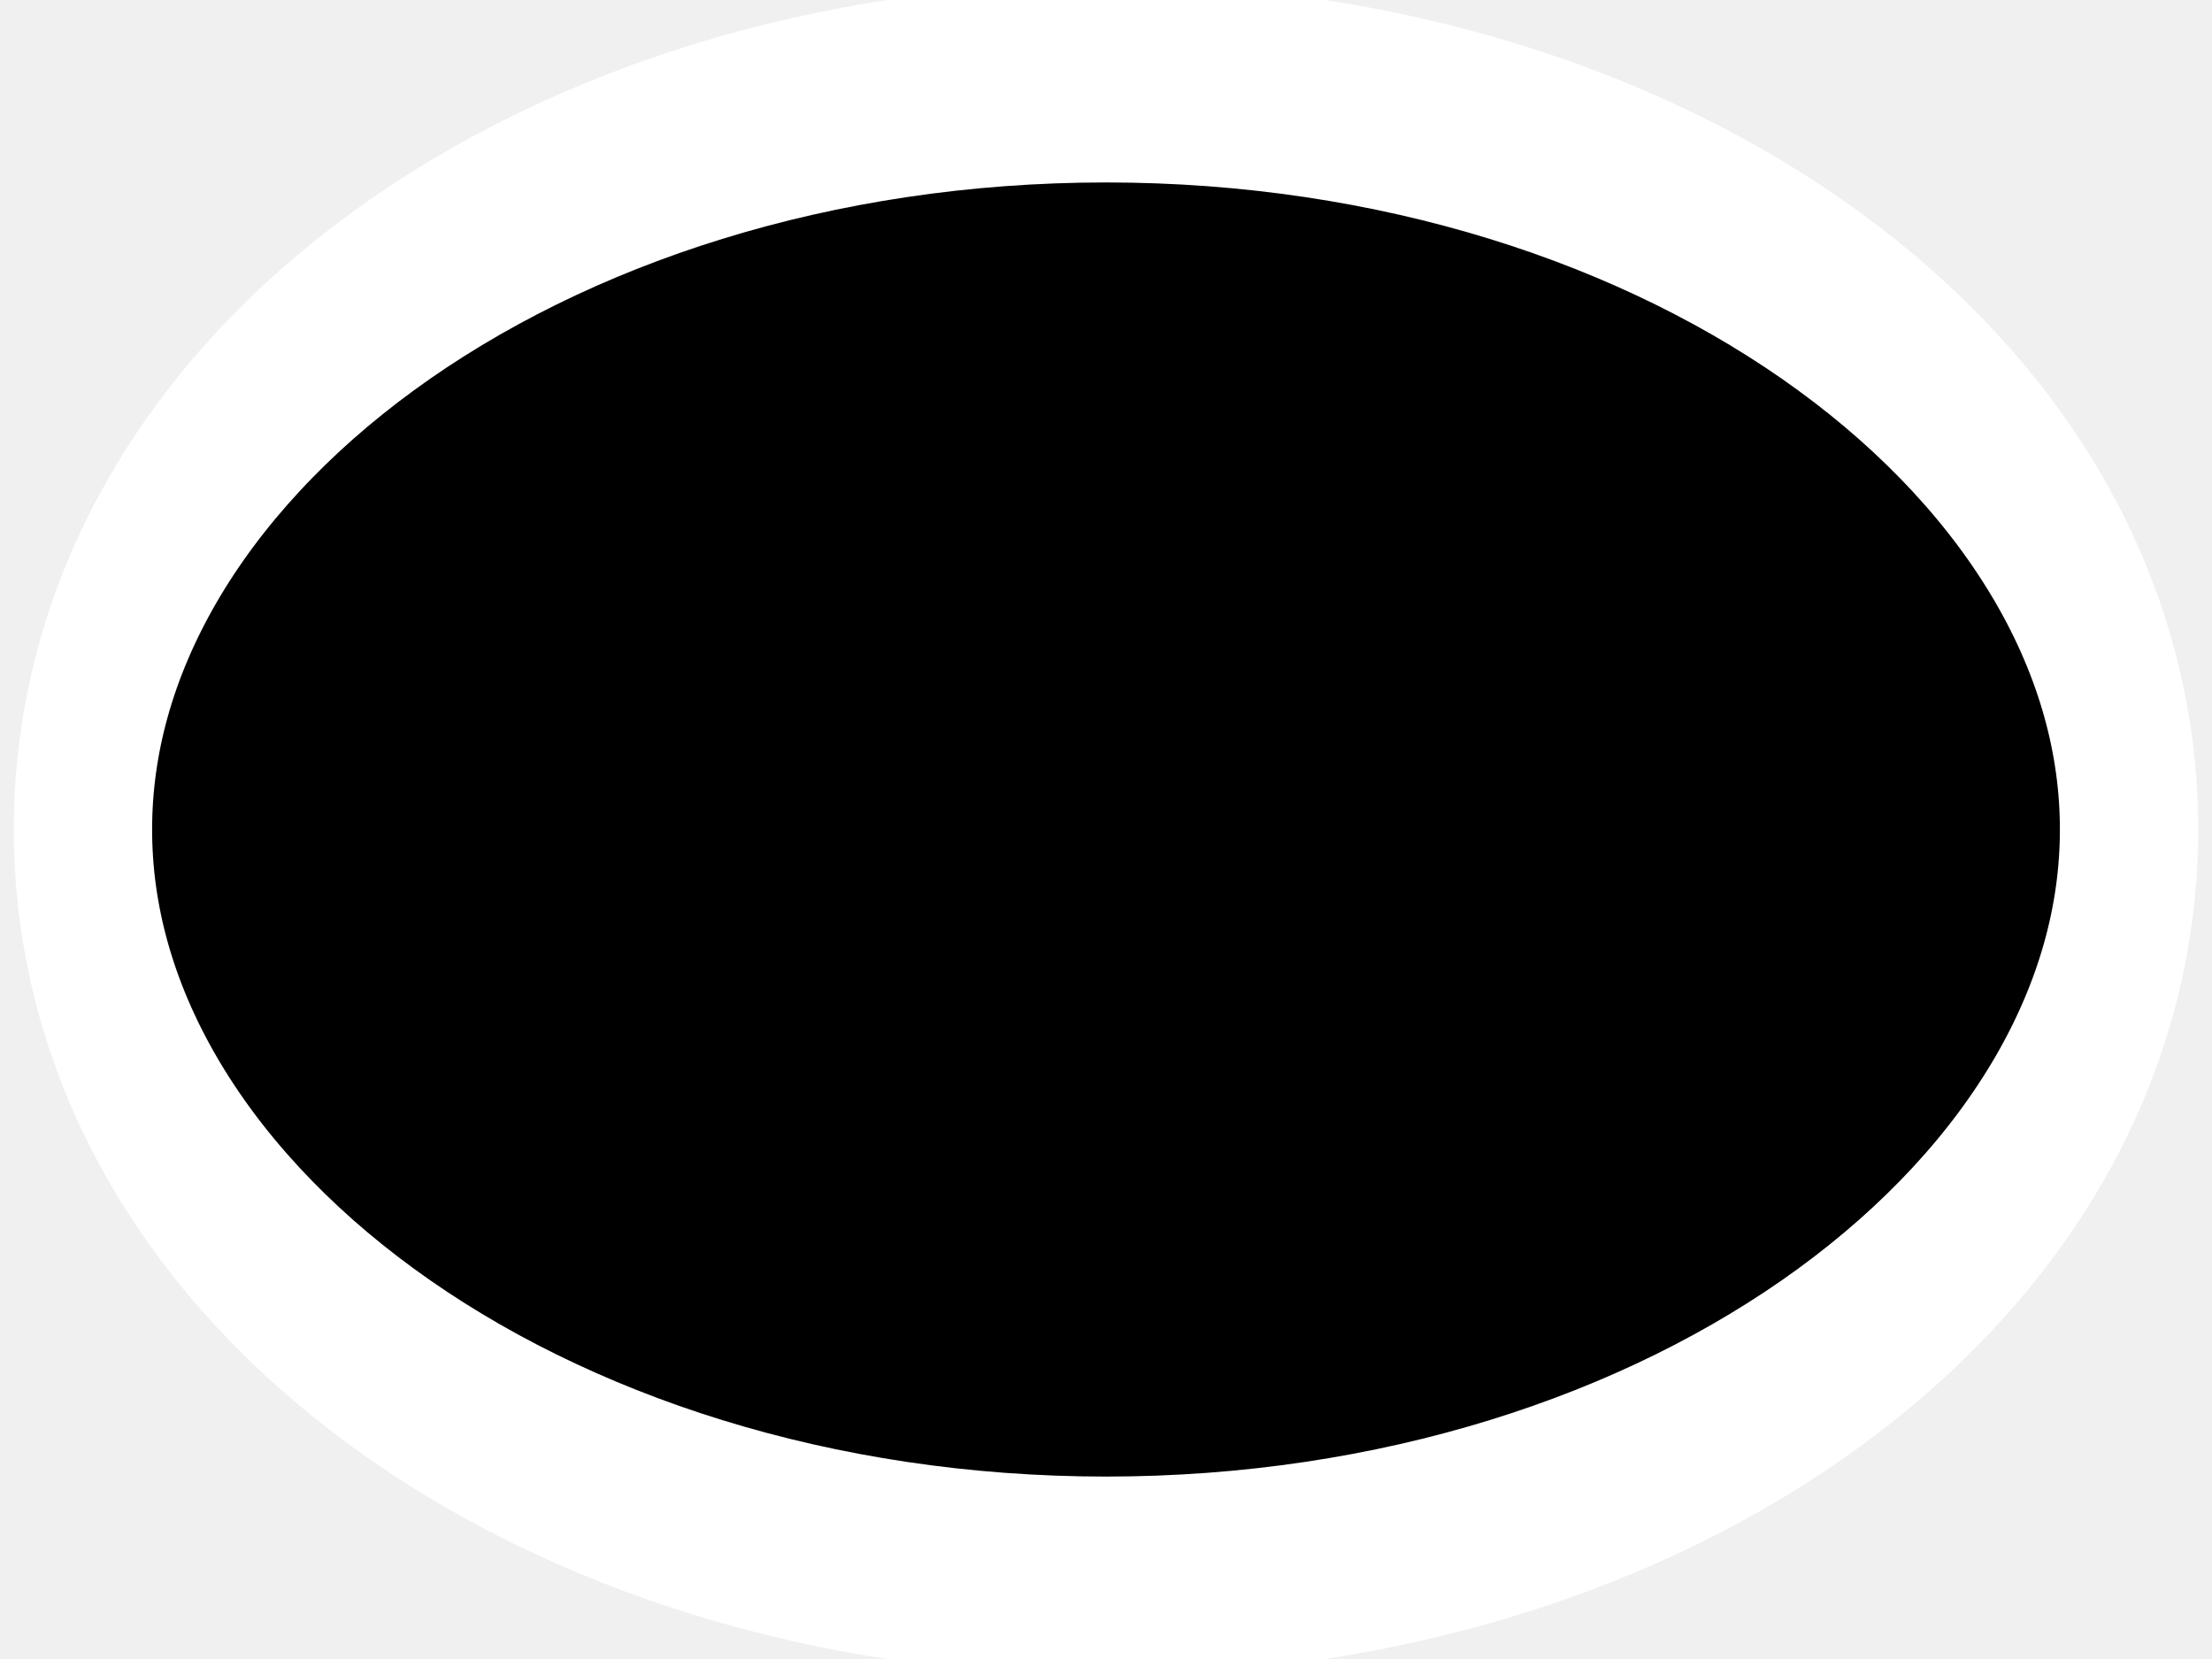
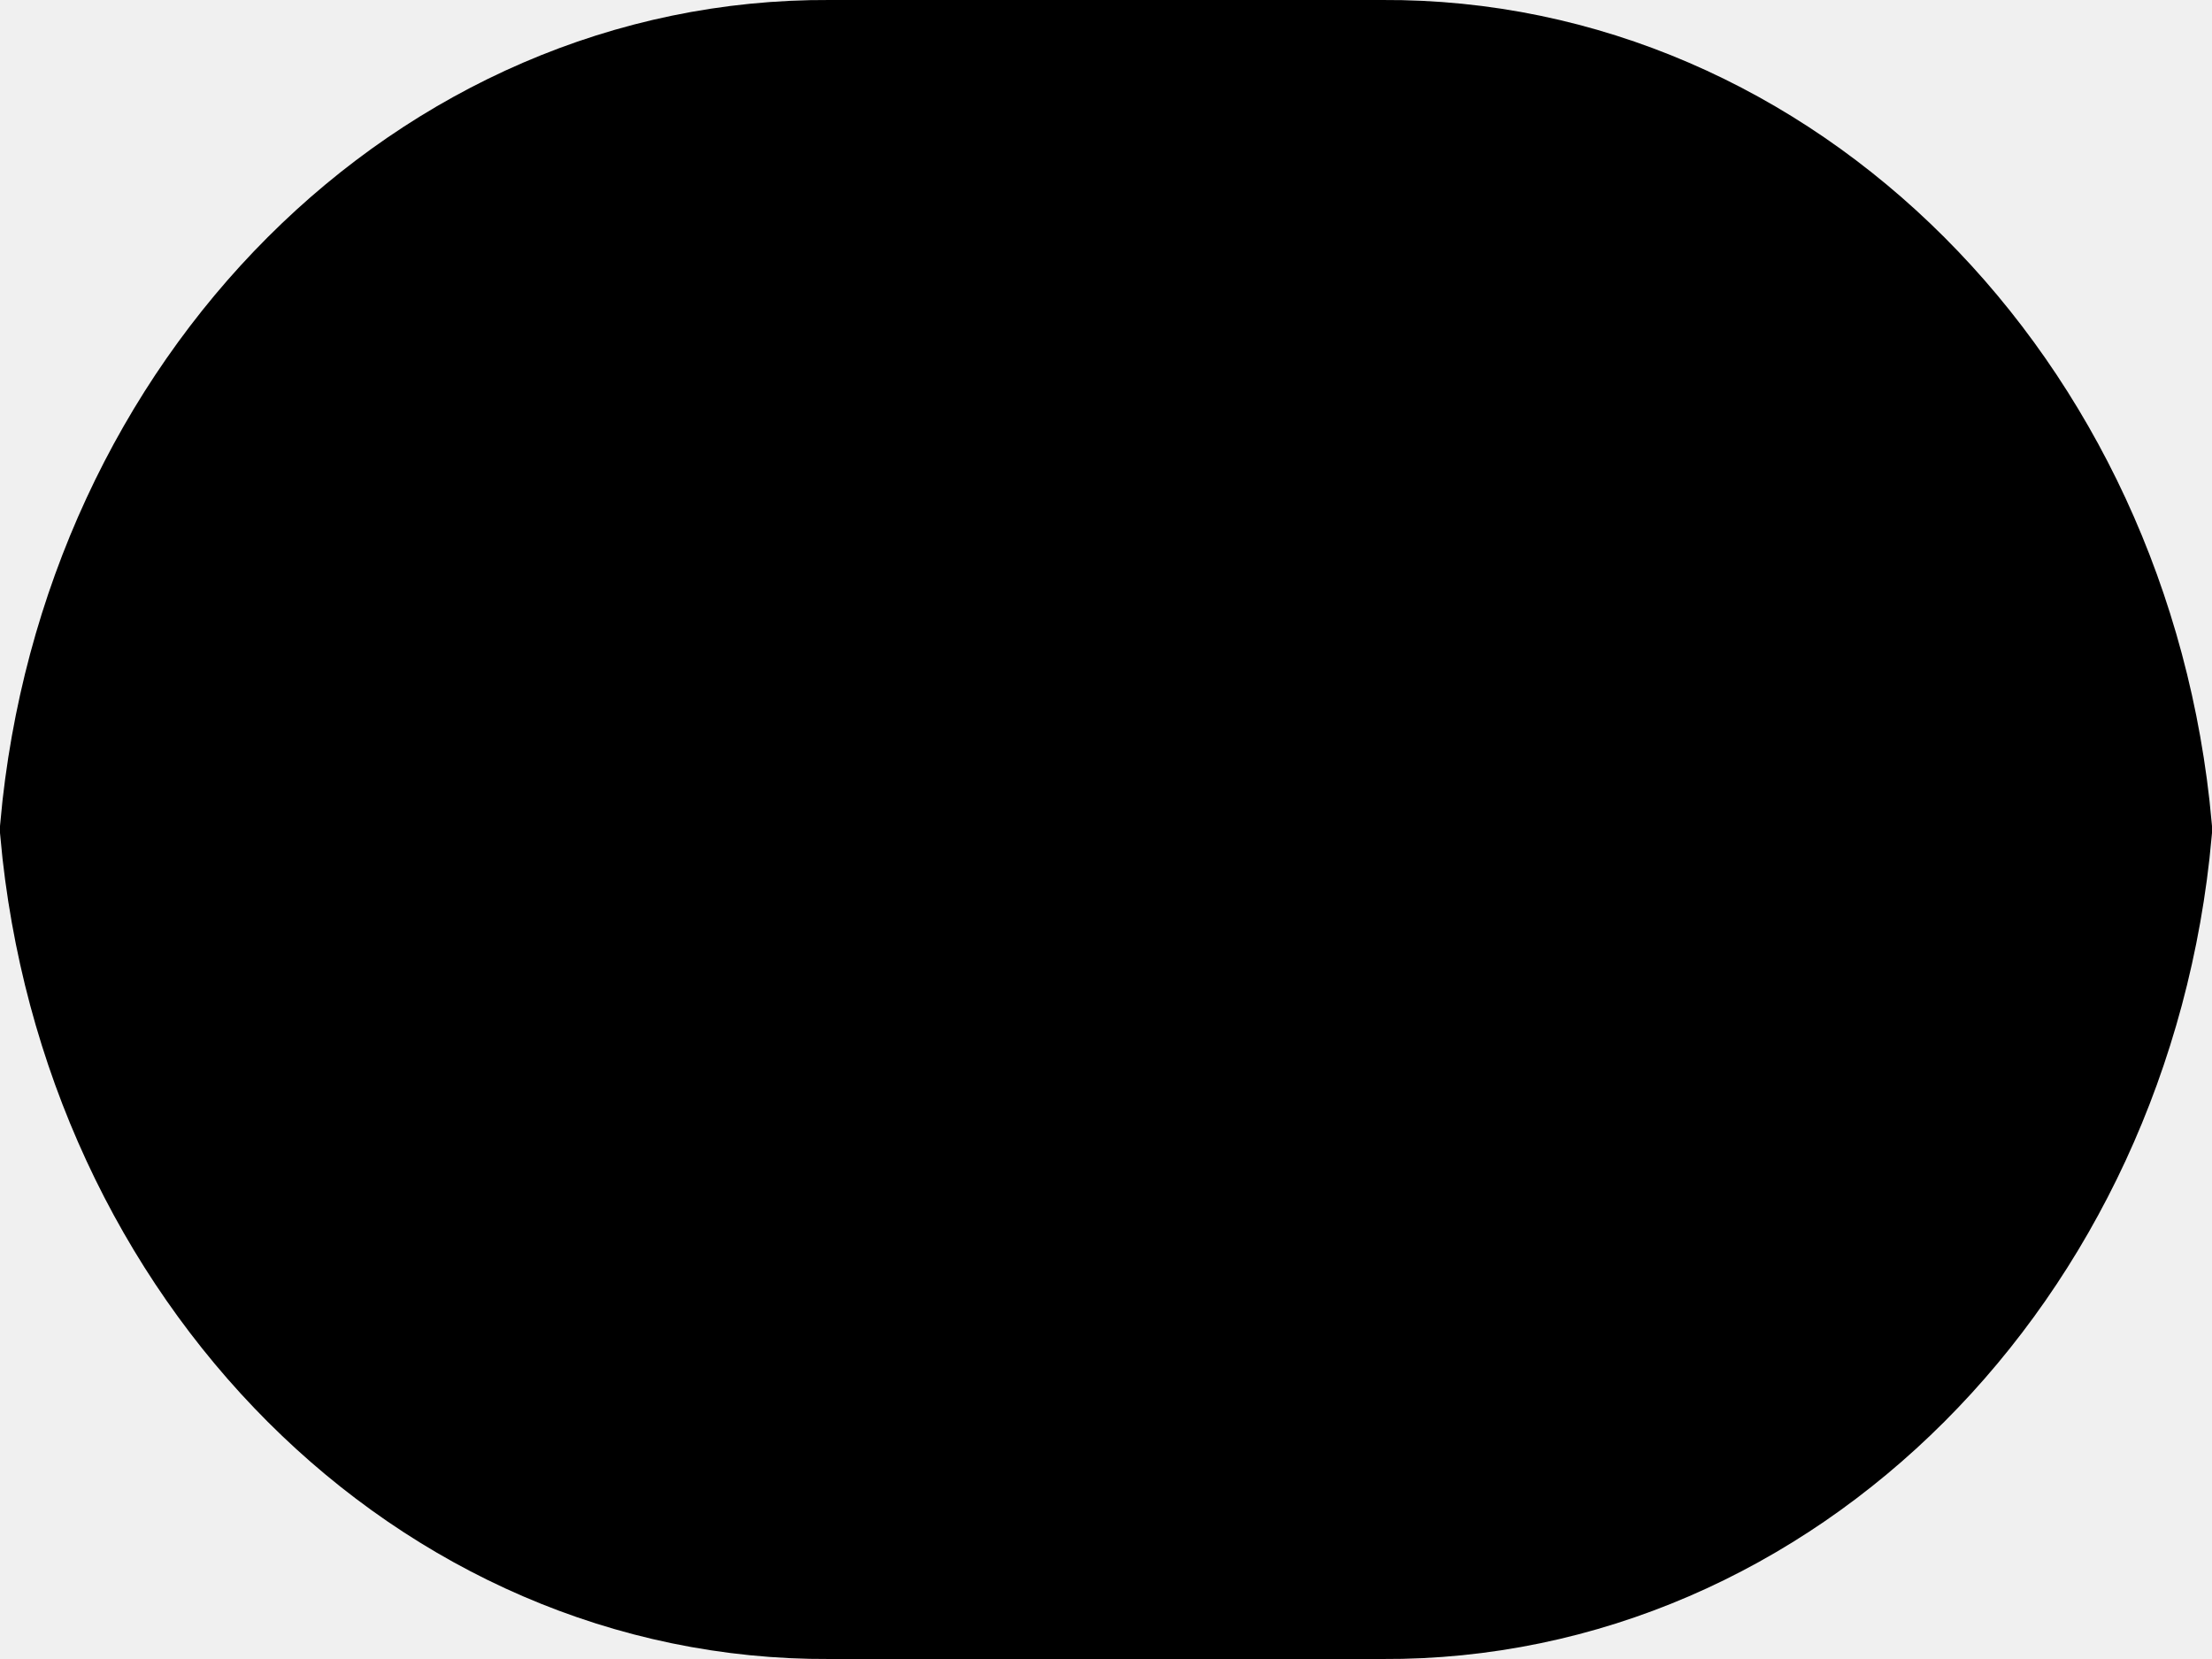
- <svg xmlns="http://www.w3.org/2000/svg" version="1.1" width="40" height="30" id="svg2">
-   <defs id="defs4" />
-   <g transform="translate(-3.329523e-6,-1022.362)" id="layer1">
-     <path d="m 380,425.219 a 98.571,50 0 1 1 -197.143,0 98.571,50 0 1 1 197.143,0 z" transform="matrix(0.1876811,0,0,0.27,-32.81883,922.553)" id="path2816" style="fill:#000000;fill-opacity:1;fill-rule:nonzero;stroke:#ffffff;stroke-width:13.327;stroke-linecap:round;stroke-linejoin:miter;stroke-miterlimit:4;stroke-opacity:1;stroke-dasharray:none" />
-   </g>
+ <svg xmlns="http://www.w3.org/2000/svg" version="1.1" width="40.0" height="30.0">
+   <path d="m1.5 15.0 A 15.0 13.5 90.0 0 1 15.0 1.5 L 25.0 1.5 A 15.0 13.5 90.0 0 1 38.5 15.0 A 15.0 13.5 90.0 0 1 25.0 28.5 L 15.0 28.5 A 15.0 13.5 90.0 0 1 1.5 15.0 z" style="fill:#000000;fill-opacity:1;stroke:#000000;stroke-width:3.0;stroke-opacity:1;" />
</svg>
